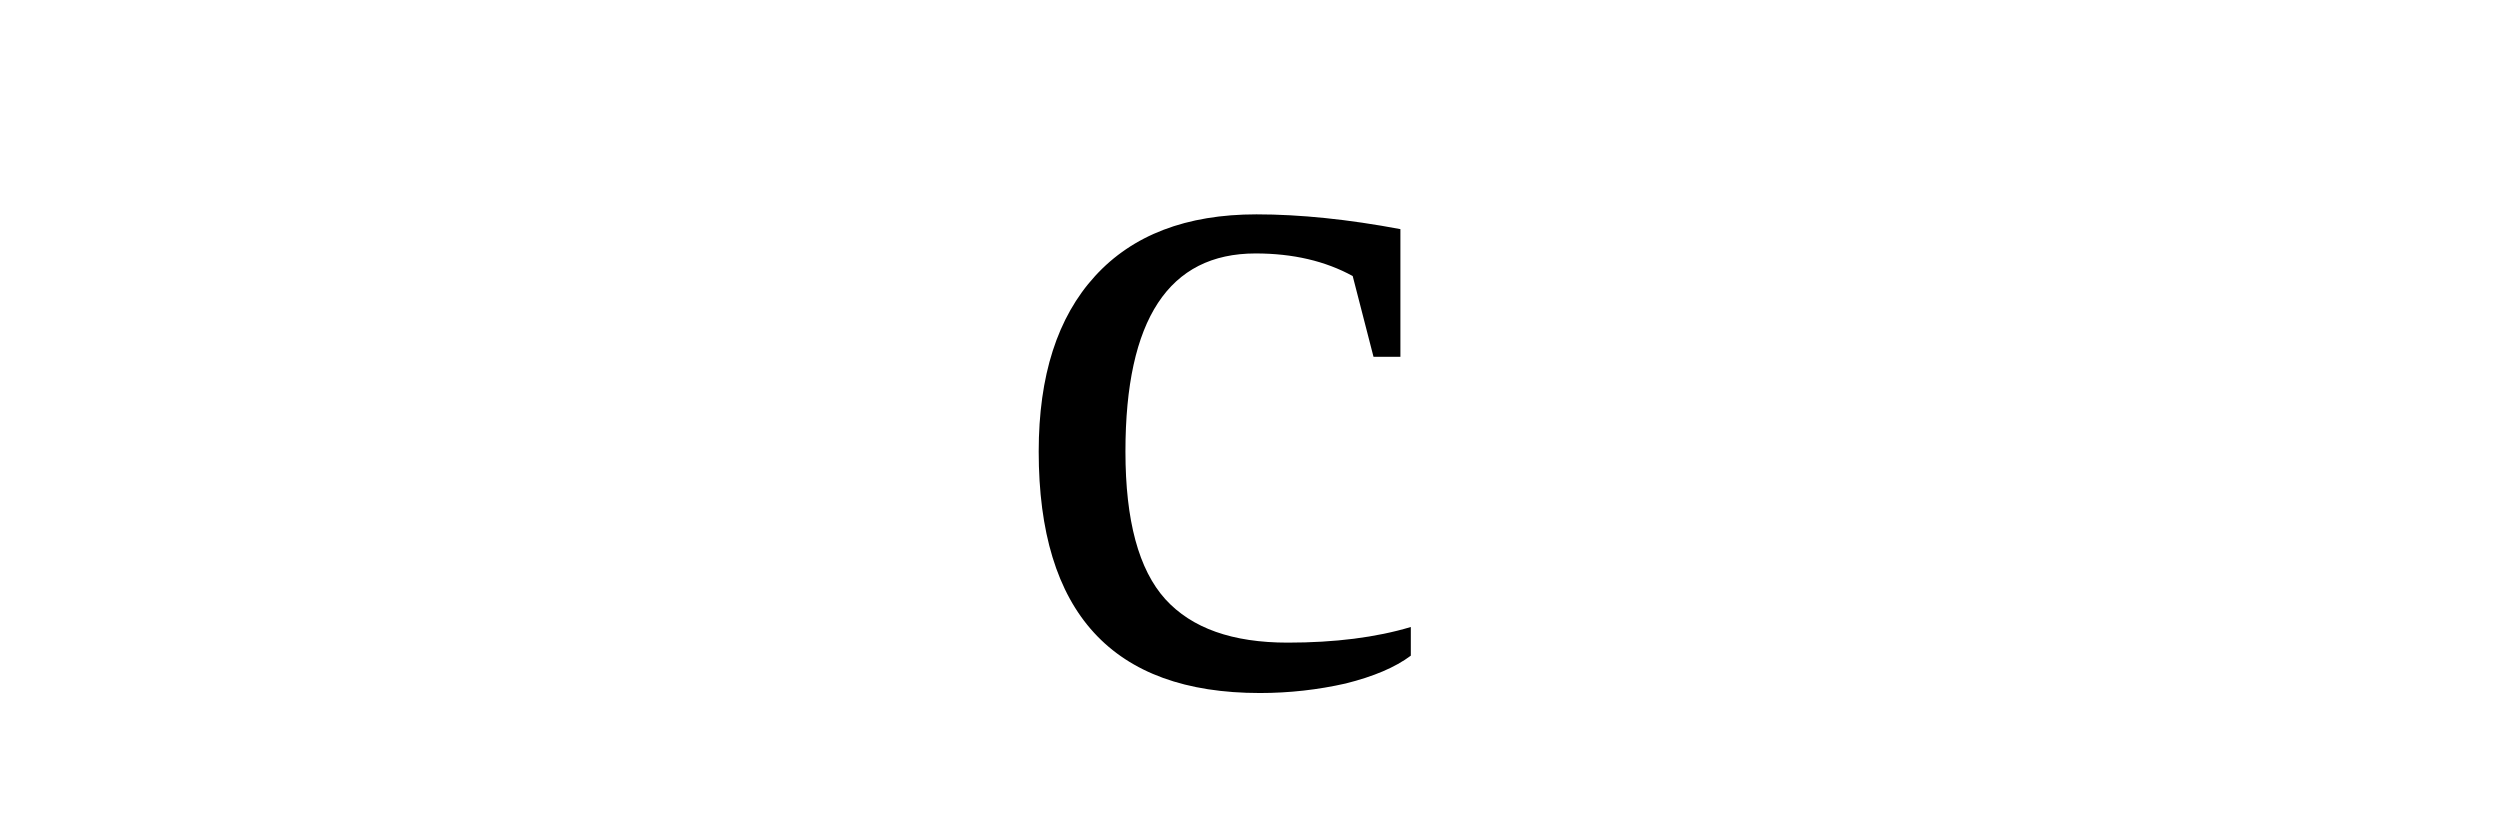
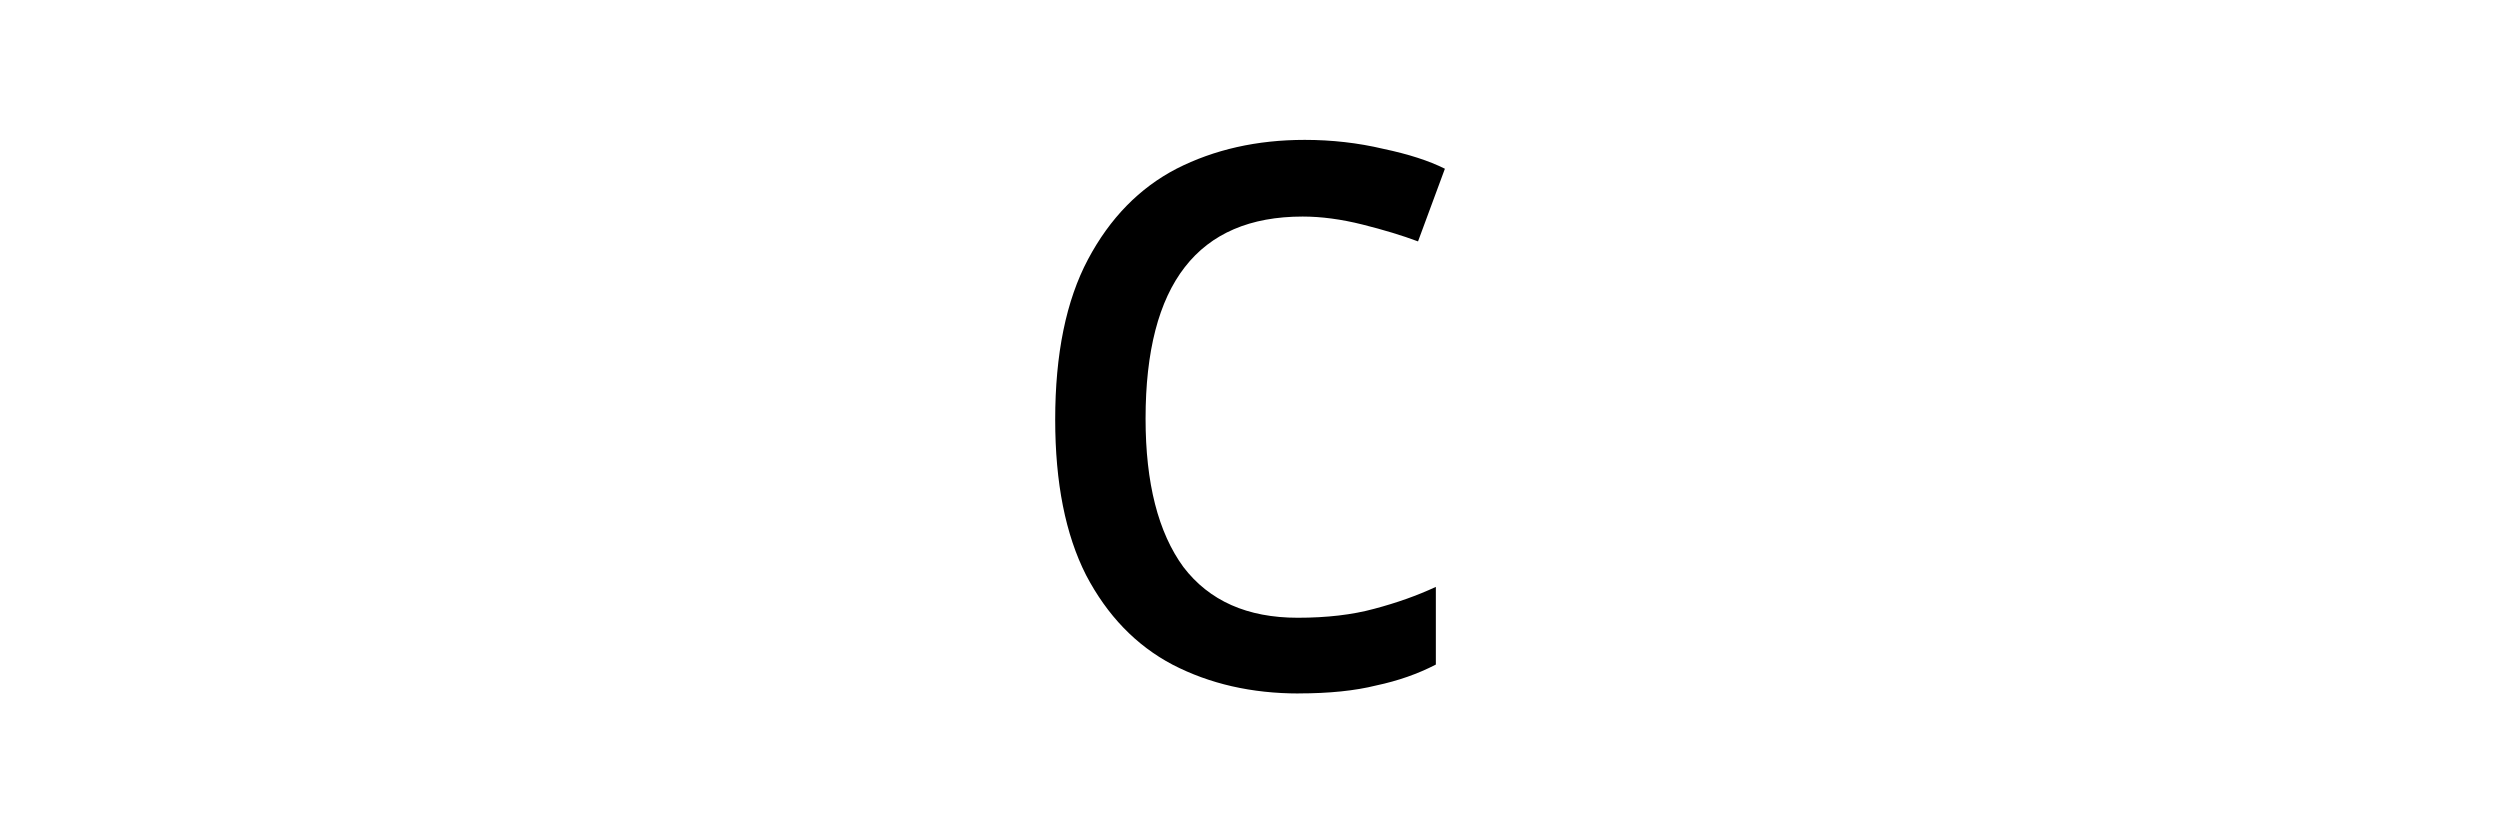
<svg xmlns="http://www.w3.org/2000/svg" version="1.1" width="45" height="15" id="svg4">
  <defs id="defs4" />
-   <text xml:space="preserve" style="font-size:17.908px;fill:#000000;stroke-width:1.492" x="18.022" y="12.294" id="text4" transform="scale(0.9992366,1.000764)">
-     <tspan x="18.022" y="12.294" id="tspan5" style="stroke-width:1.492">c</tspan>
-   </text>
+   <path d="m 23.395,12.473 q -1.271,0 -2.274,-0.519 -0.985,-0.519 -1.558,-1.612 -0.555,-1.092 -0.555,-2.794 0,-1.773 0.591,-2.883 0.591,-1.11 1.594,-1.63 1.021,-0.519 2.31,-0.519 0.734,0 1.415,0.161 0.681,0.143 1.11,0.358 L 25.544,4.342 Q 25.114,4.181 24.541,4.038 23.968,3.895 23.466,3.895 q -2.83,0 -2.83,3.635 0,1.737 0.681,2.668 0.698,0.913 2.059,0.913 0.788,0 1.379,-0.161 0.609,-0.161 1.11,-0.394 v 1.397 q -0.484,0.251 -1.075,0.376 -0.573,0.143 -1.397,0.143 z" id="text4" style="font-size:17.908px;stroke-width:1.492" transform="scale(0.9992366,1.000764)" aria-label="c" />
</svg>
